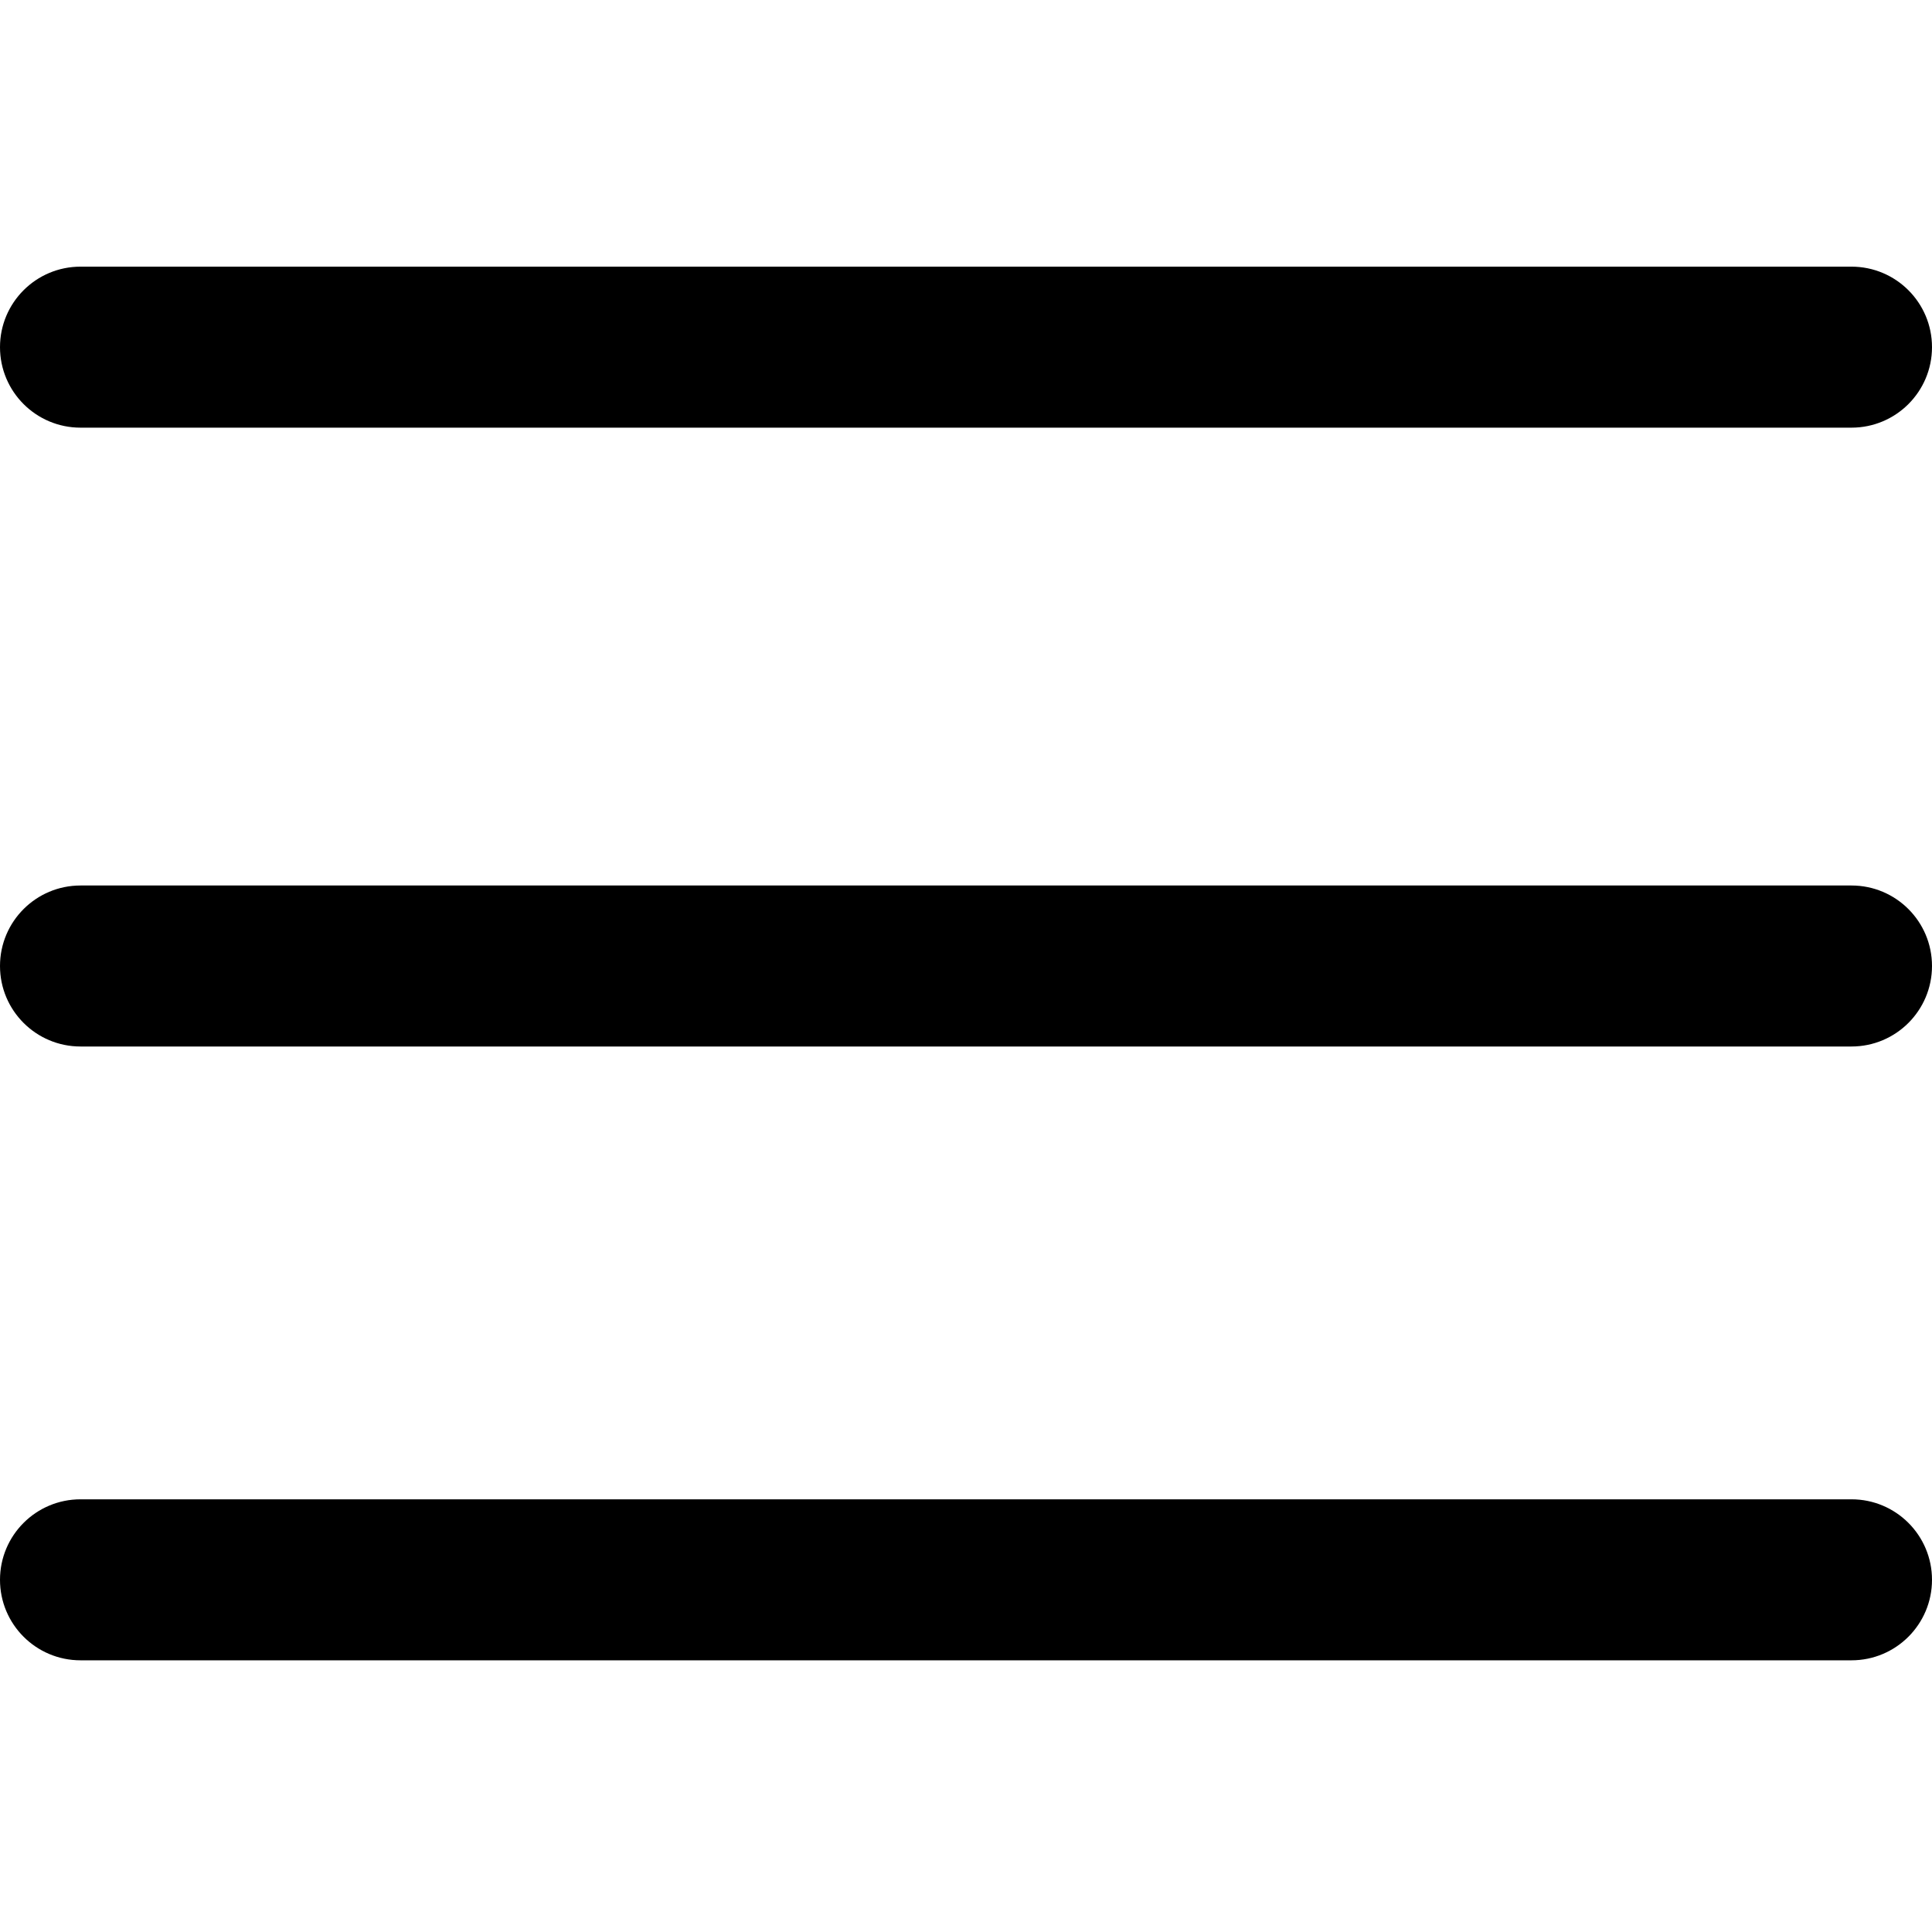
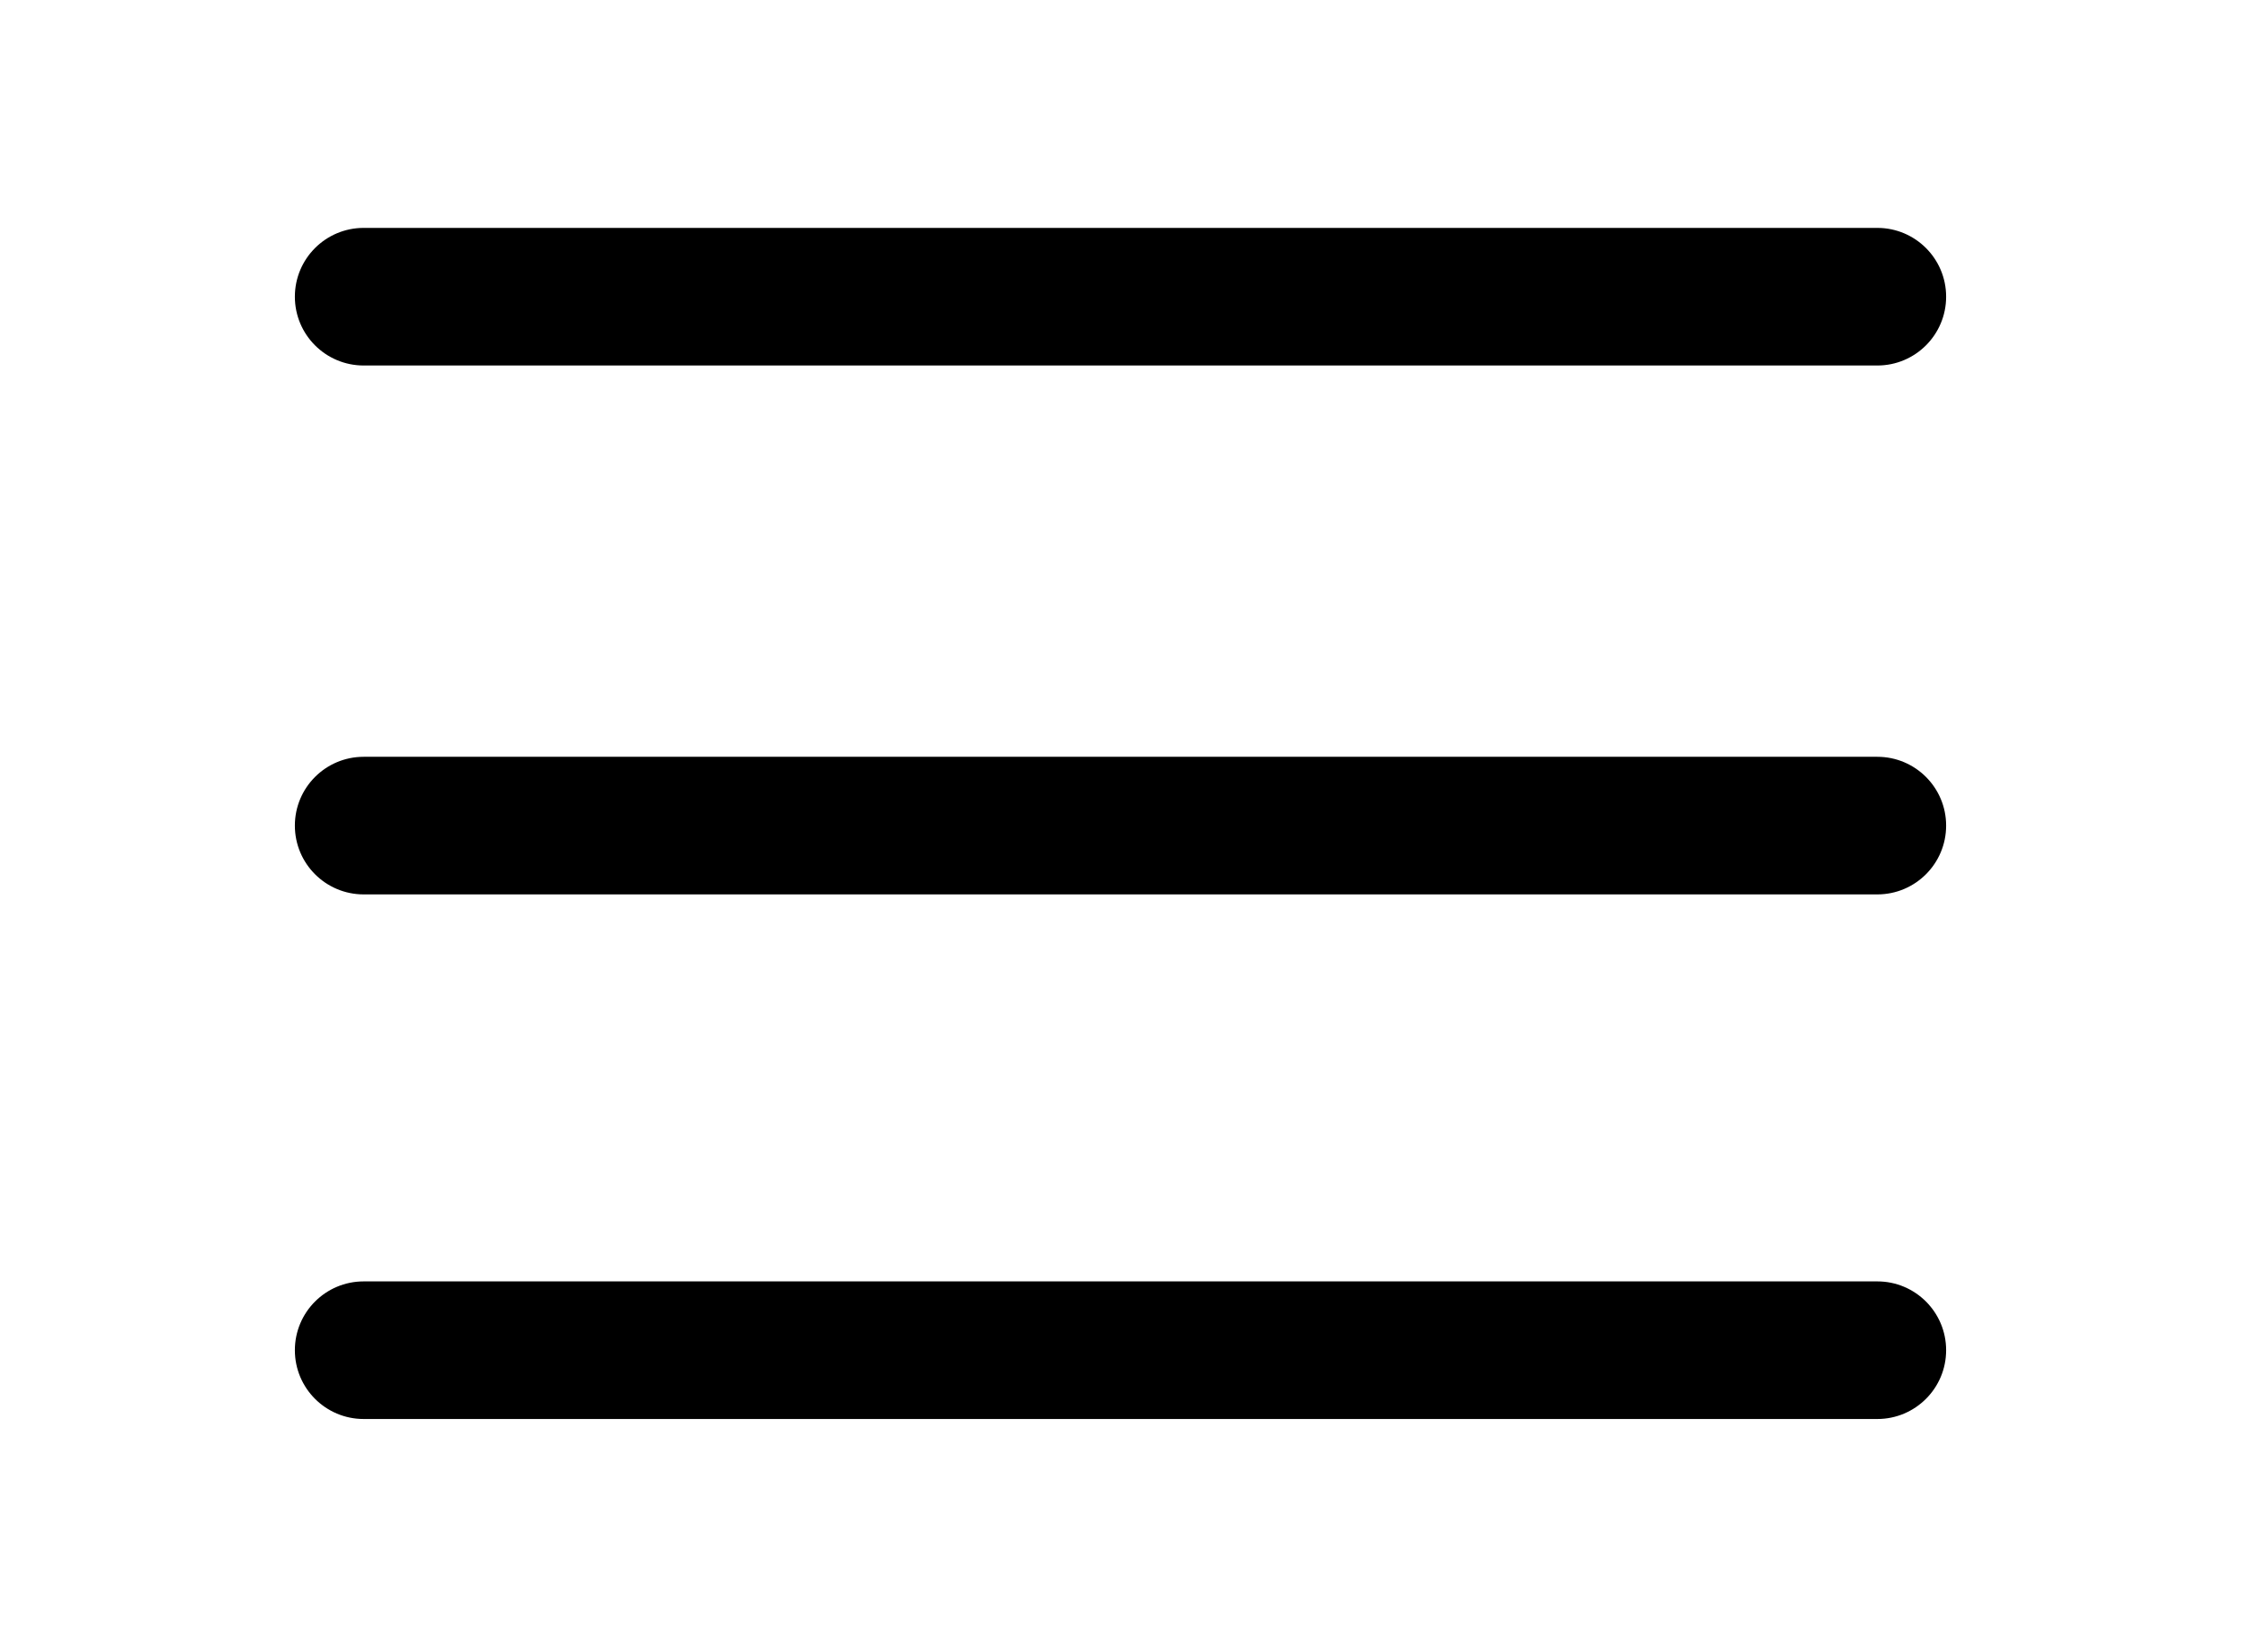
- <svg xmlns="http://www.w3.org/2000/svg" viewBox="0 -53 384 384">
+ <svg xmlns="http://www.w3.org/2000/svg" viewBox="0 -53 384 384" width="38" height="28">
  <path d="M368 155H16a16 16 0 010-32h352a16 16 0 010 32zm0-123H16a16 16 0 010-32h352a16 16 0 010 32zm0 245H16a16 16 0 010-32h352a16 16 0 010 32zm0 0" />
</svg>
